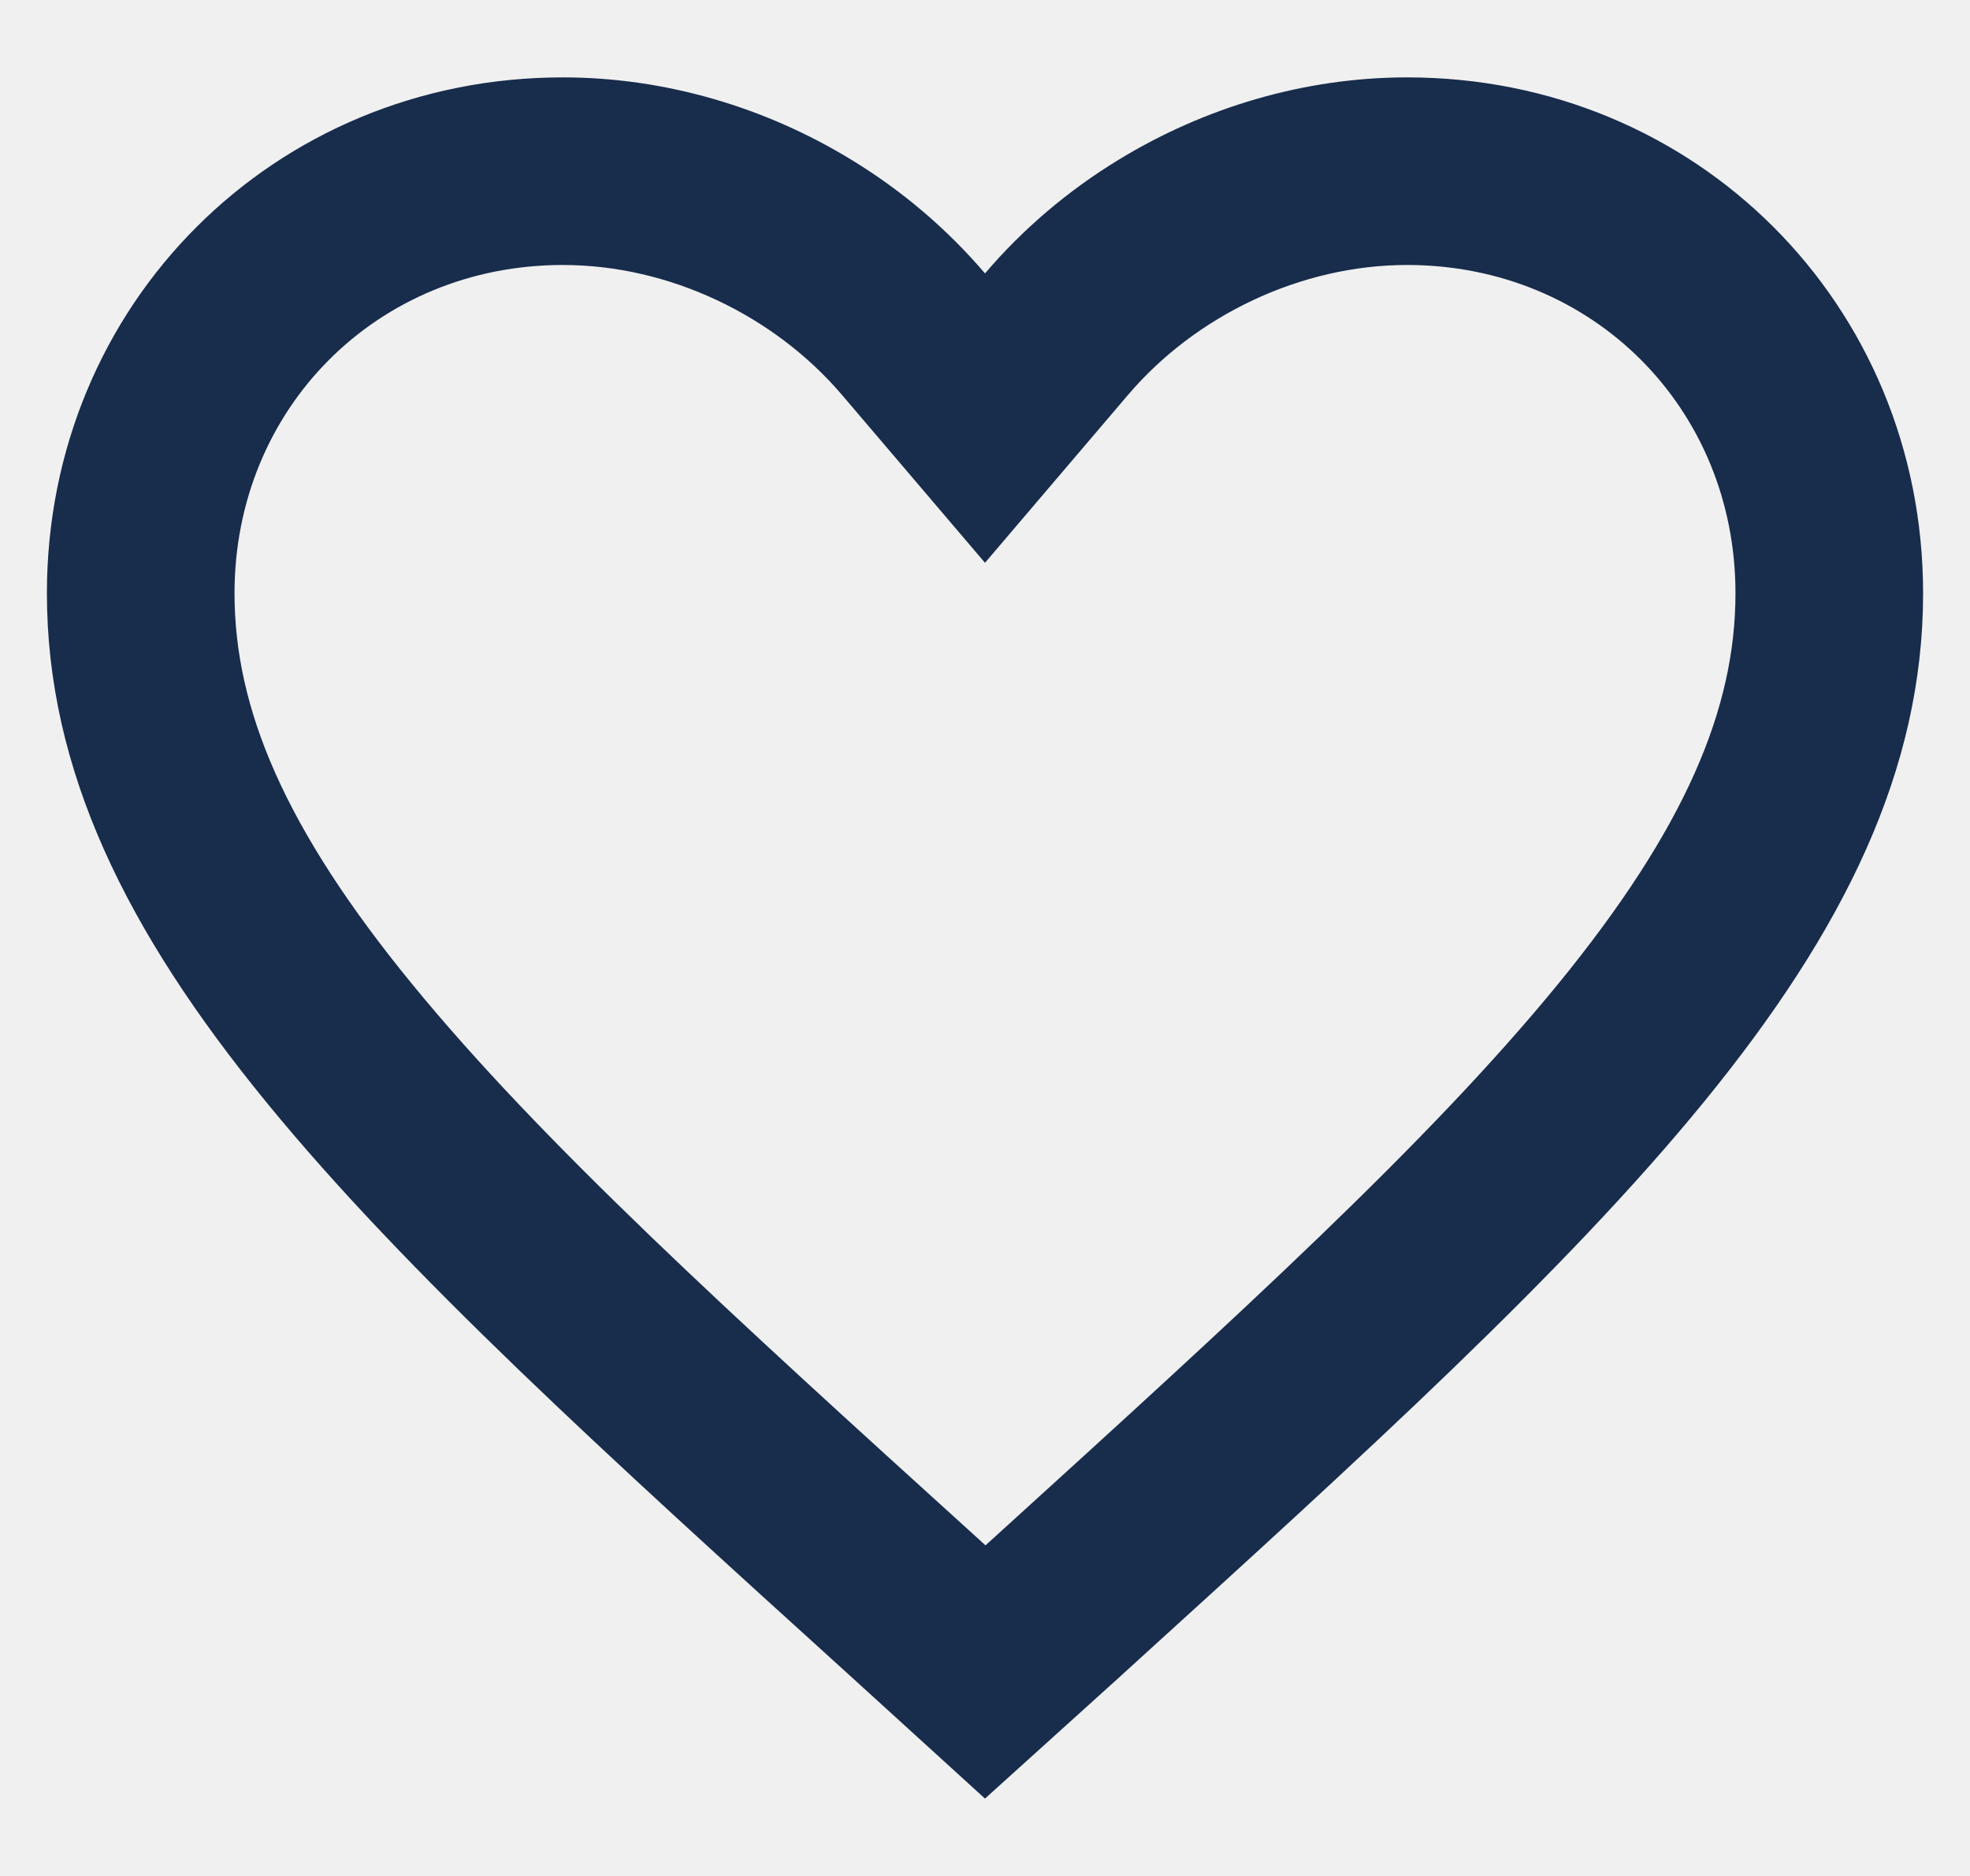
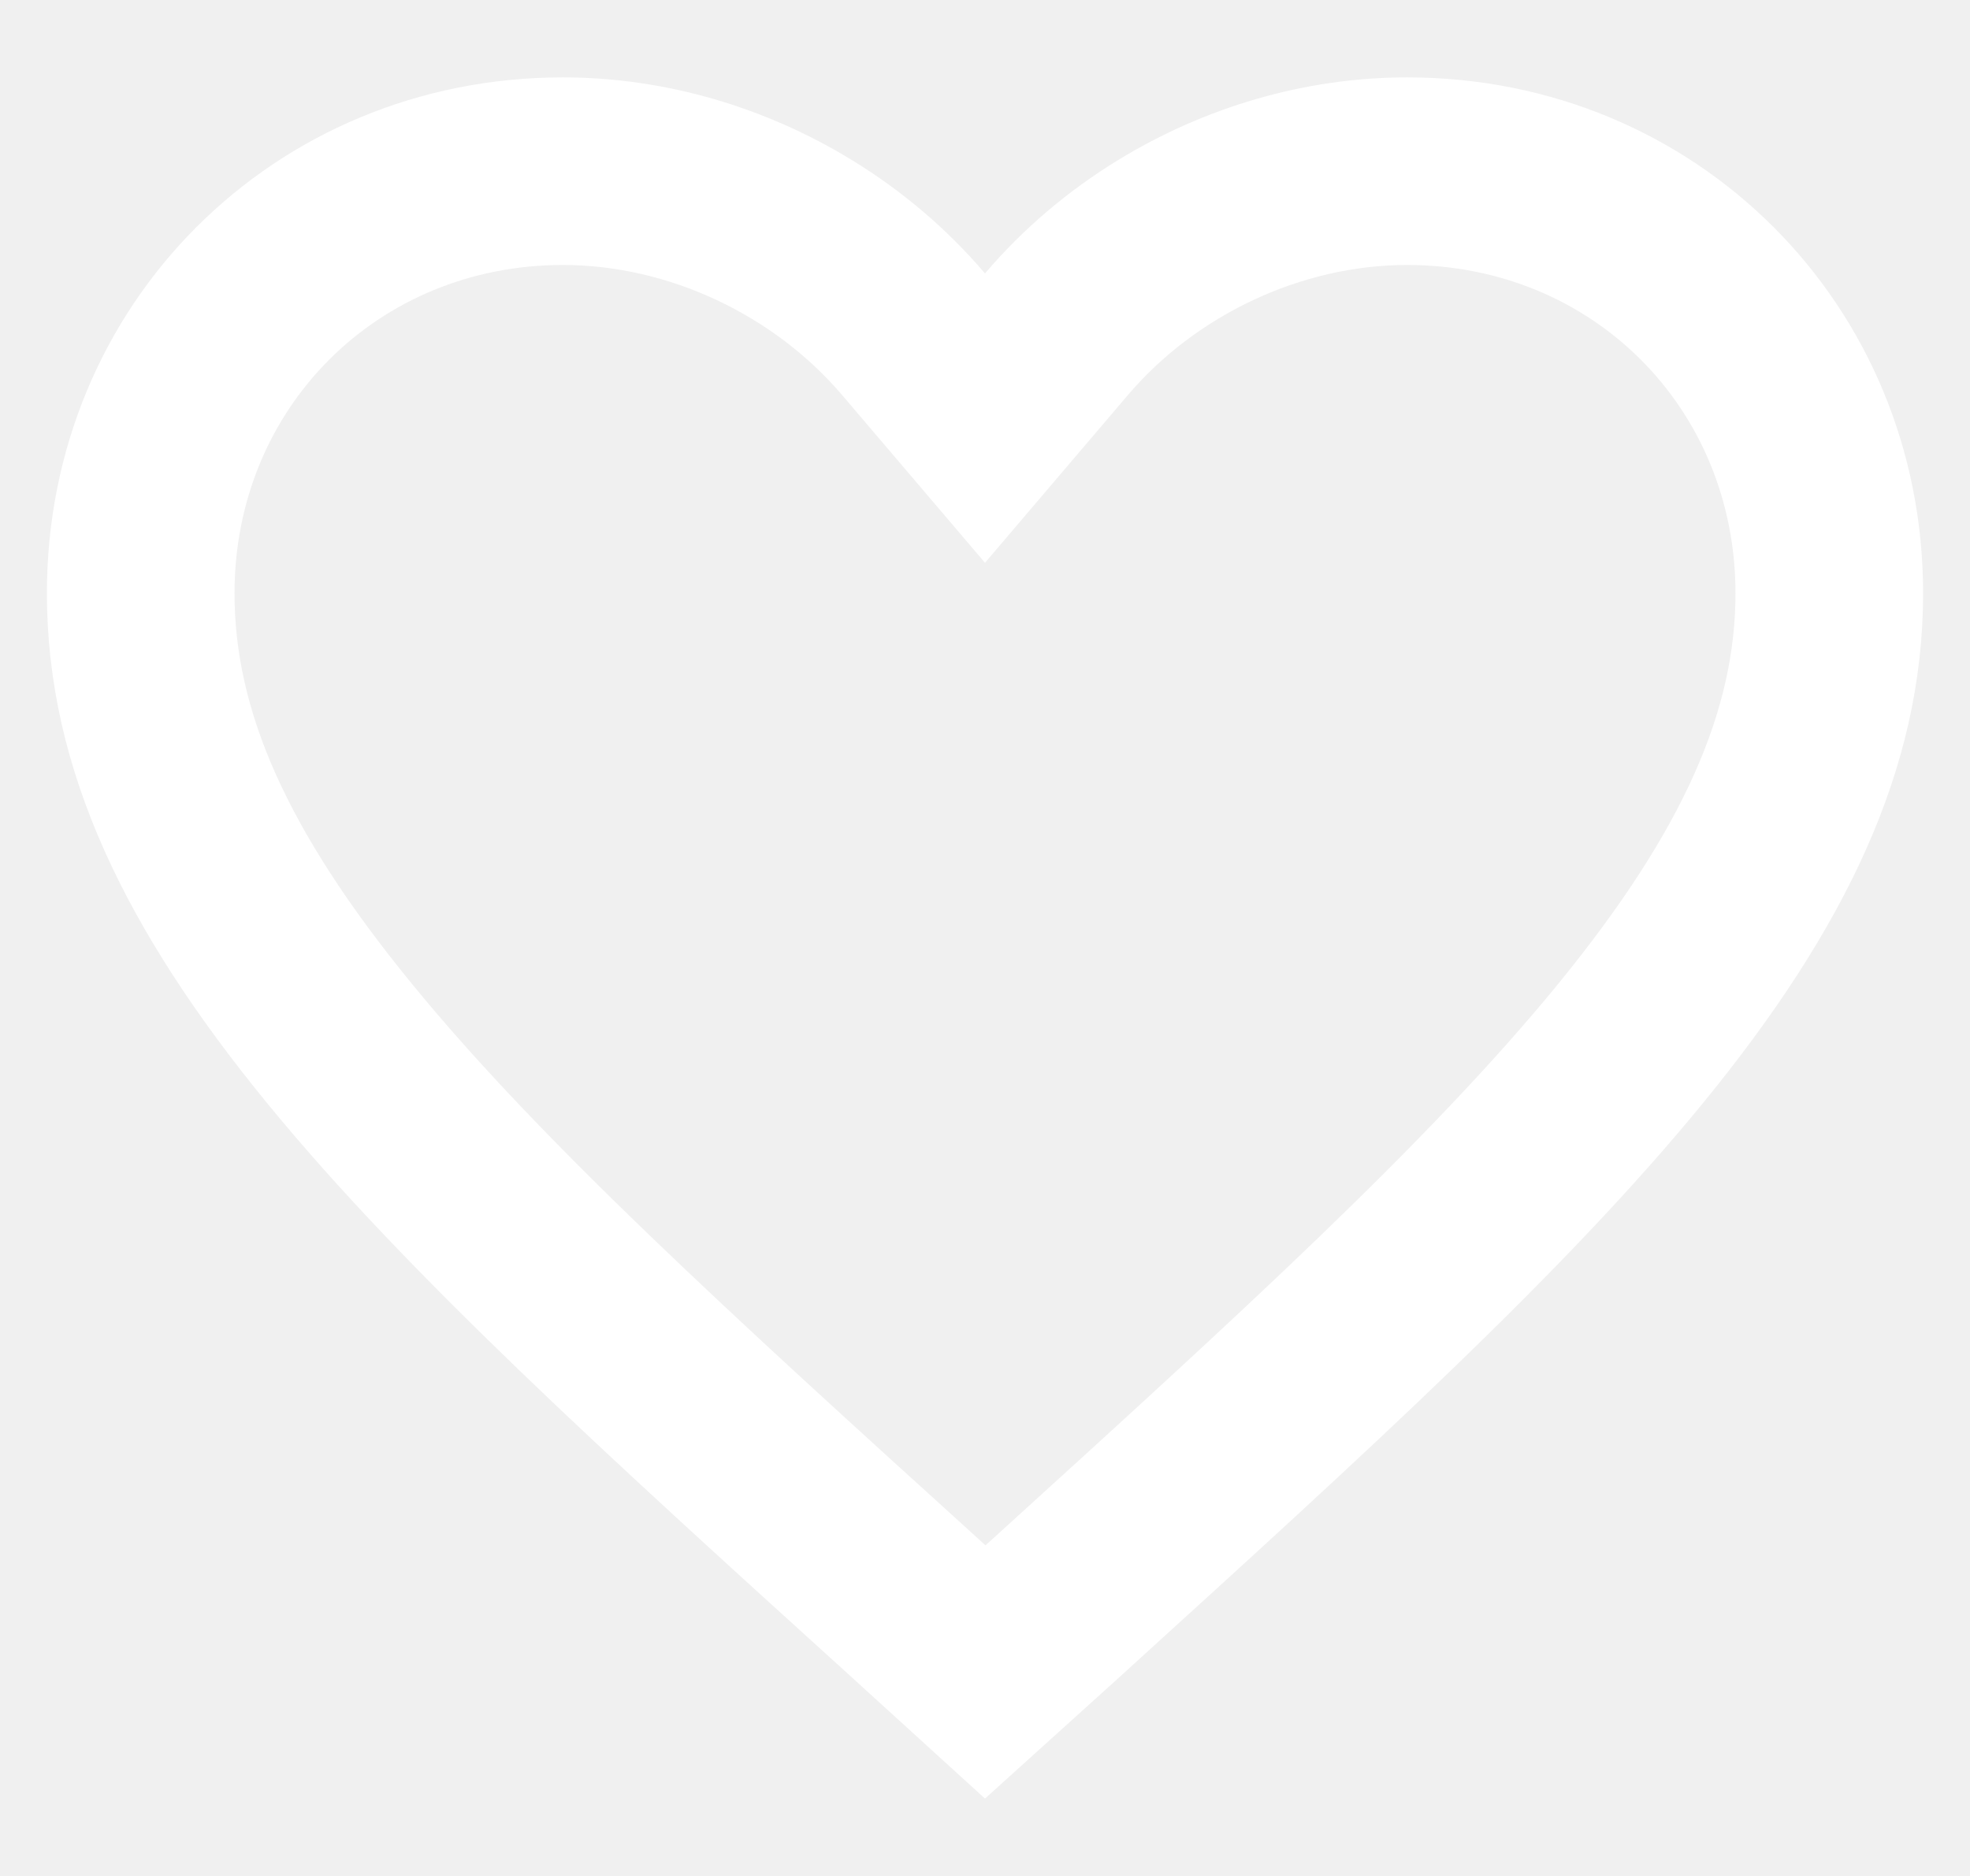
<svg xmlns="http://www.w3.org/2000/svg" width="21" height="20" viewBox="0 0 21 20" fill="none">
-   <path fill-rule="evenodd" clip-rule="evenodd" d="M9.05 17.855L10.5 19.175L11.95 17.865L11.989 17.829C17.117 13.169 20.5 10.095 20.5 6.325C20.5 3.245 18.08 0.825 15 0.825C13.903 0.825 12.833 1.147 11.92 1.706C11.384 2.033 10.903 2.442 10.5 2.915C10.097 2.442 9.616 2.033 9.08 1.706C8.167 1.147 7.097 0.825 6 0.825C2.92 0.825 0.5 3.245 0.5 6.325C0.5 10.102 3.894 13.18 9.037 17.843L9.05 17.855ZM10.607 16.383C13.222 14.007 15.229 12.178 16.608 10.492C17.963 8.833 18.5 7.558 18.5 6.325C18.5 4.35 16.975 2.825 15 2.825C13.866 2.825 12.745 3.363 12.023 4.212L10.5 6L8.977 4.212C8.254 3.363 7.134 2.825 6 2.825C4.025 2.825 2.5 4.35 2.5 6.325C2.5 7.558 3.036 8.833 4.392 10.49C5.77 12.175 7.778 14.002 10.393 16.373L10.396 16.376L10.505 16.475L10.605 16.385C10.606 16.384 10.606 16.384 10.607 16.383Z" fill="#182C4C" />
+   <path fill-rule="evenodd" clip-rule="evenodd" d="M9.05 17.855L10.5 19.175L11.95 17.865L11.989 17.829C17.117 13.169 20.5 10.095 20.5 6.325C20.5 3.245 18.08 0.825 15 0.825C13.903 0.825 12.833 1.147 11.92 1.706C11.384 2.033 10.903 2.442 10.5 2.915C10.097 2.442 9.616 2.033 9.08 1.706C8.167 1.147 7.097 0.825 6 0.825C2.92 0.825 0.5 3.245 0.5 6.325C0.5 10.102 3.894 13.18 9.037 17.843L9.05 17.855ZM10.607 16.383C13.222 14.007 15.229 12.178 16.608 10.492C17.963 8.833 18.5 7.558 18.5 6.325C18.5 4.35 16.975 2.825 15 2.825C13.866 2.825 12.745 3.363 12.023 4.212L10.5 6L8.977 4.212C8.254 3.363 7.134 2.825 6 2.825C4.025 2.825 2.5 4.35 2.5 6.325C2.5 7.558 3.036 8.833 4.392 10.49C5.77 12.175 7.778 14.002 10.393 16.373L10.396 16.376L10.505 16.475L10.605 16.385C10.606 16.384 10.606 16.384 10.607 16.383Z" fill="#FFF" />
</svg>
